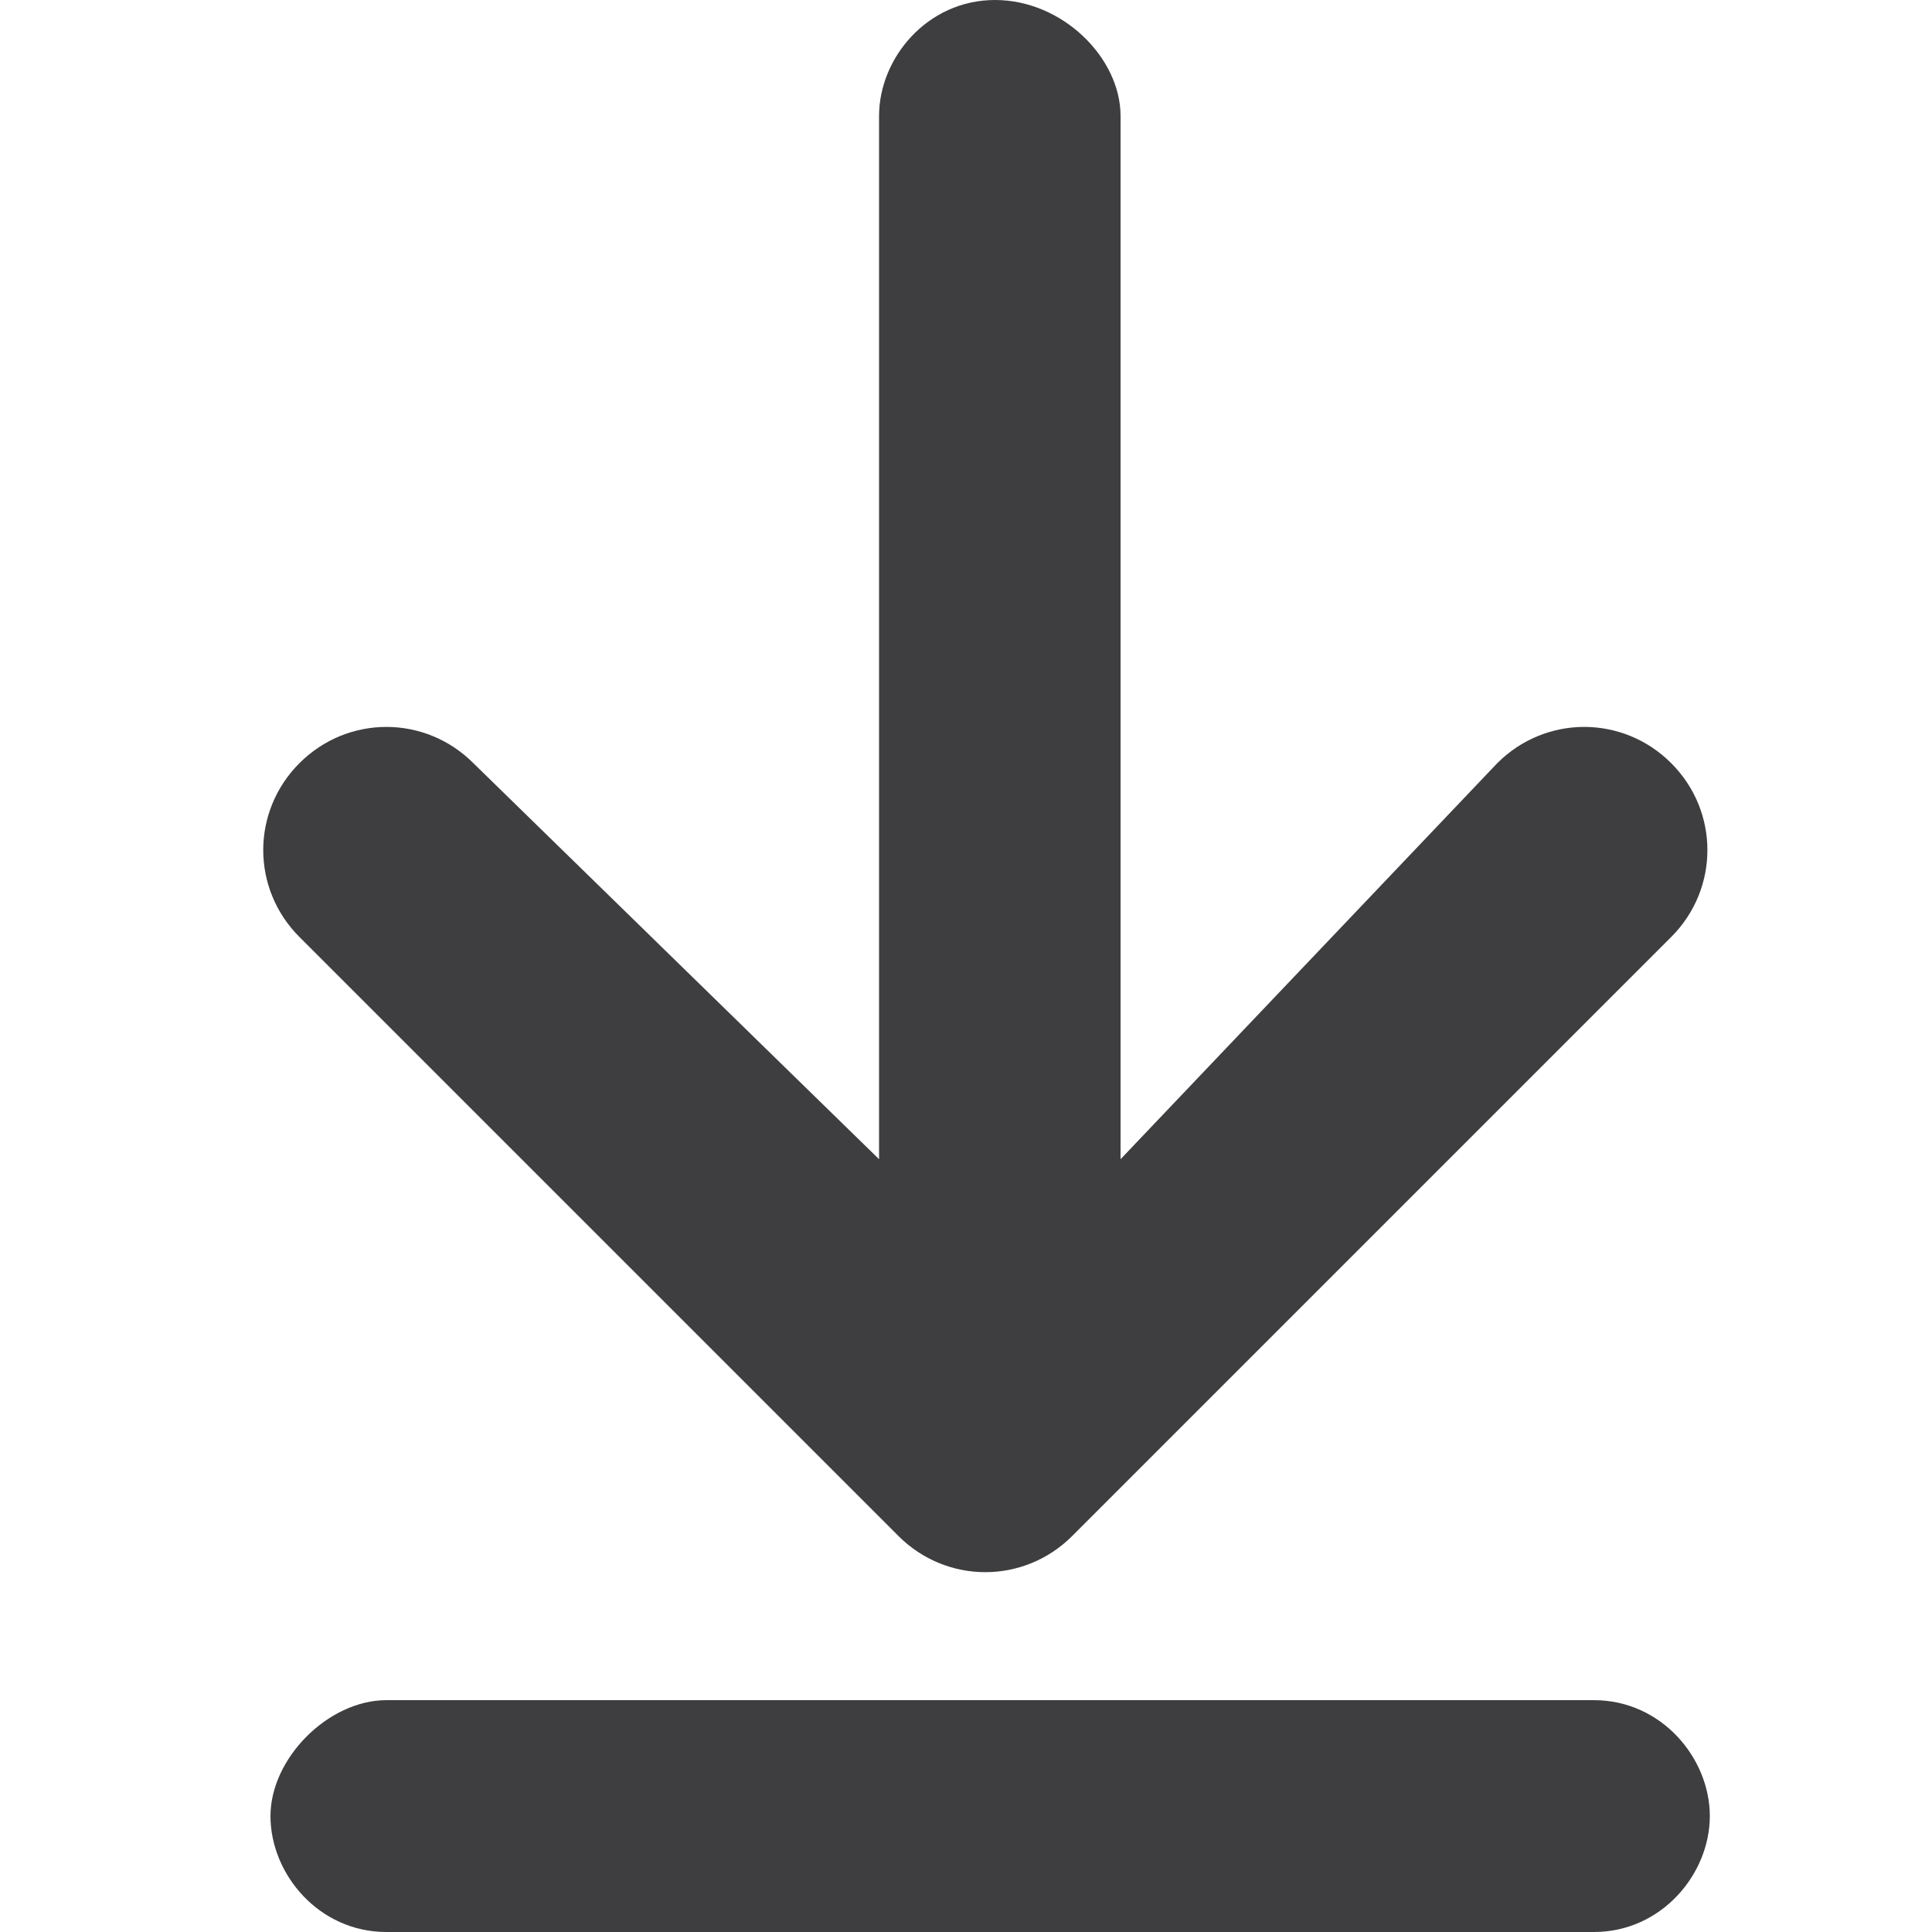
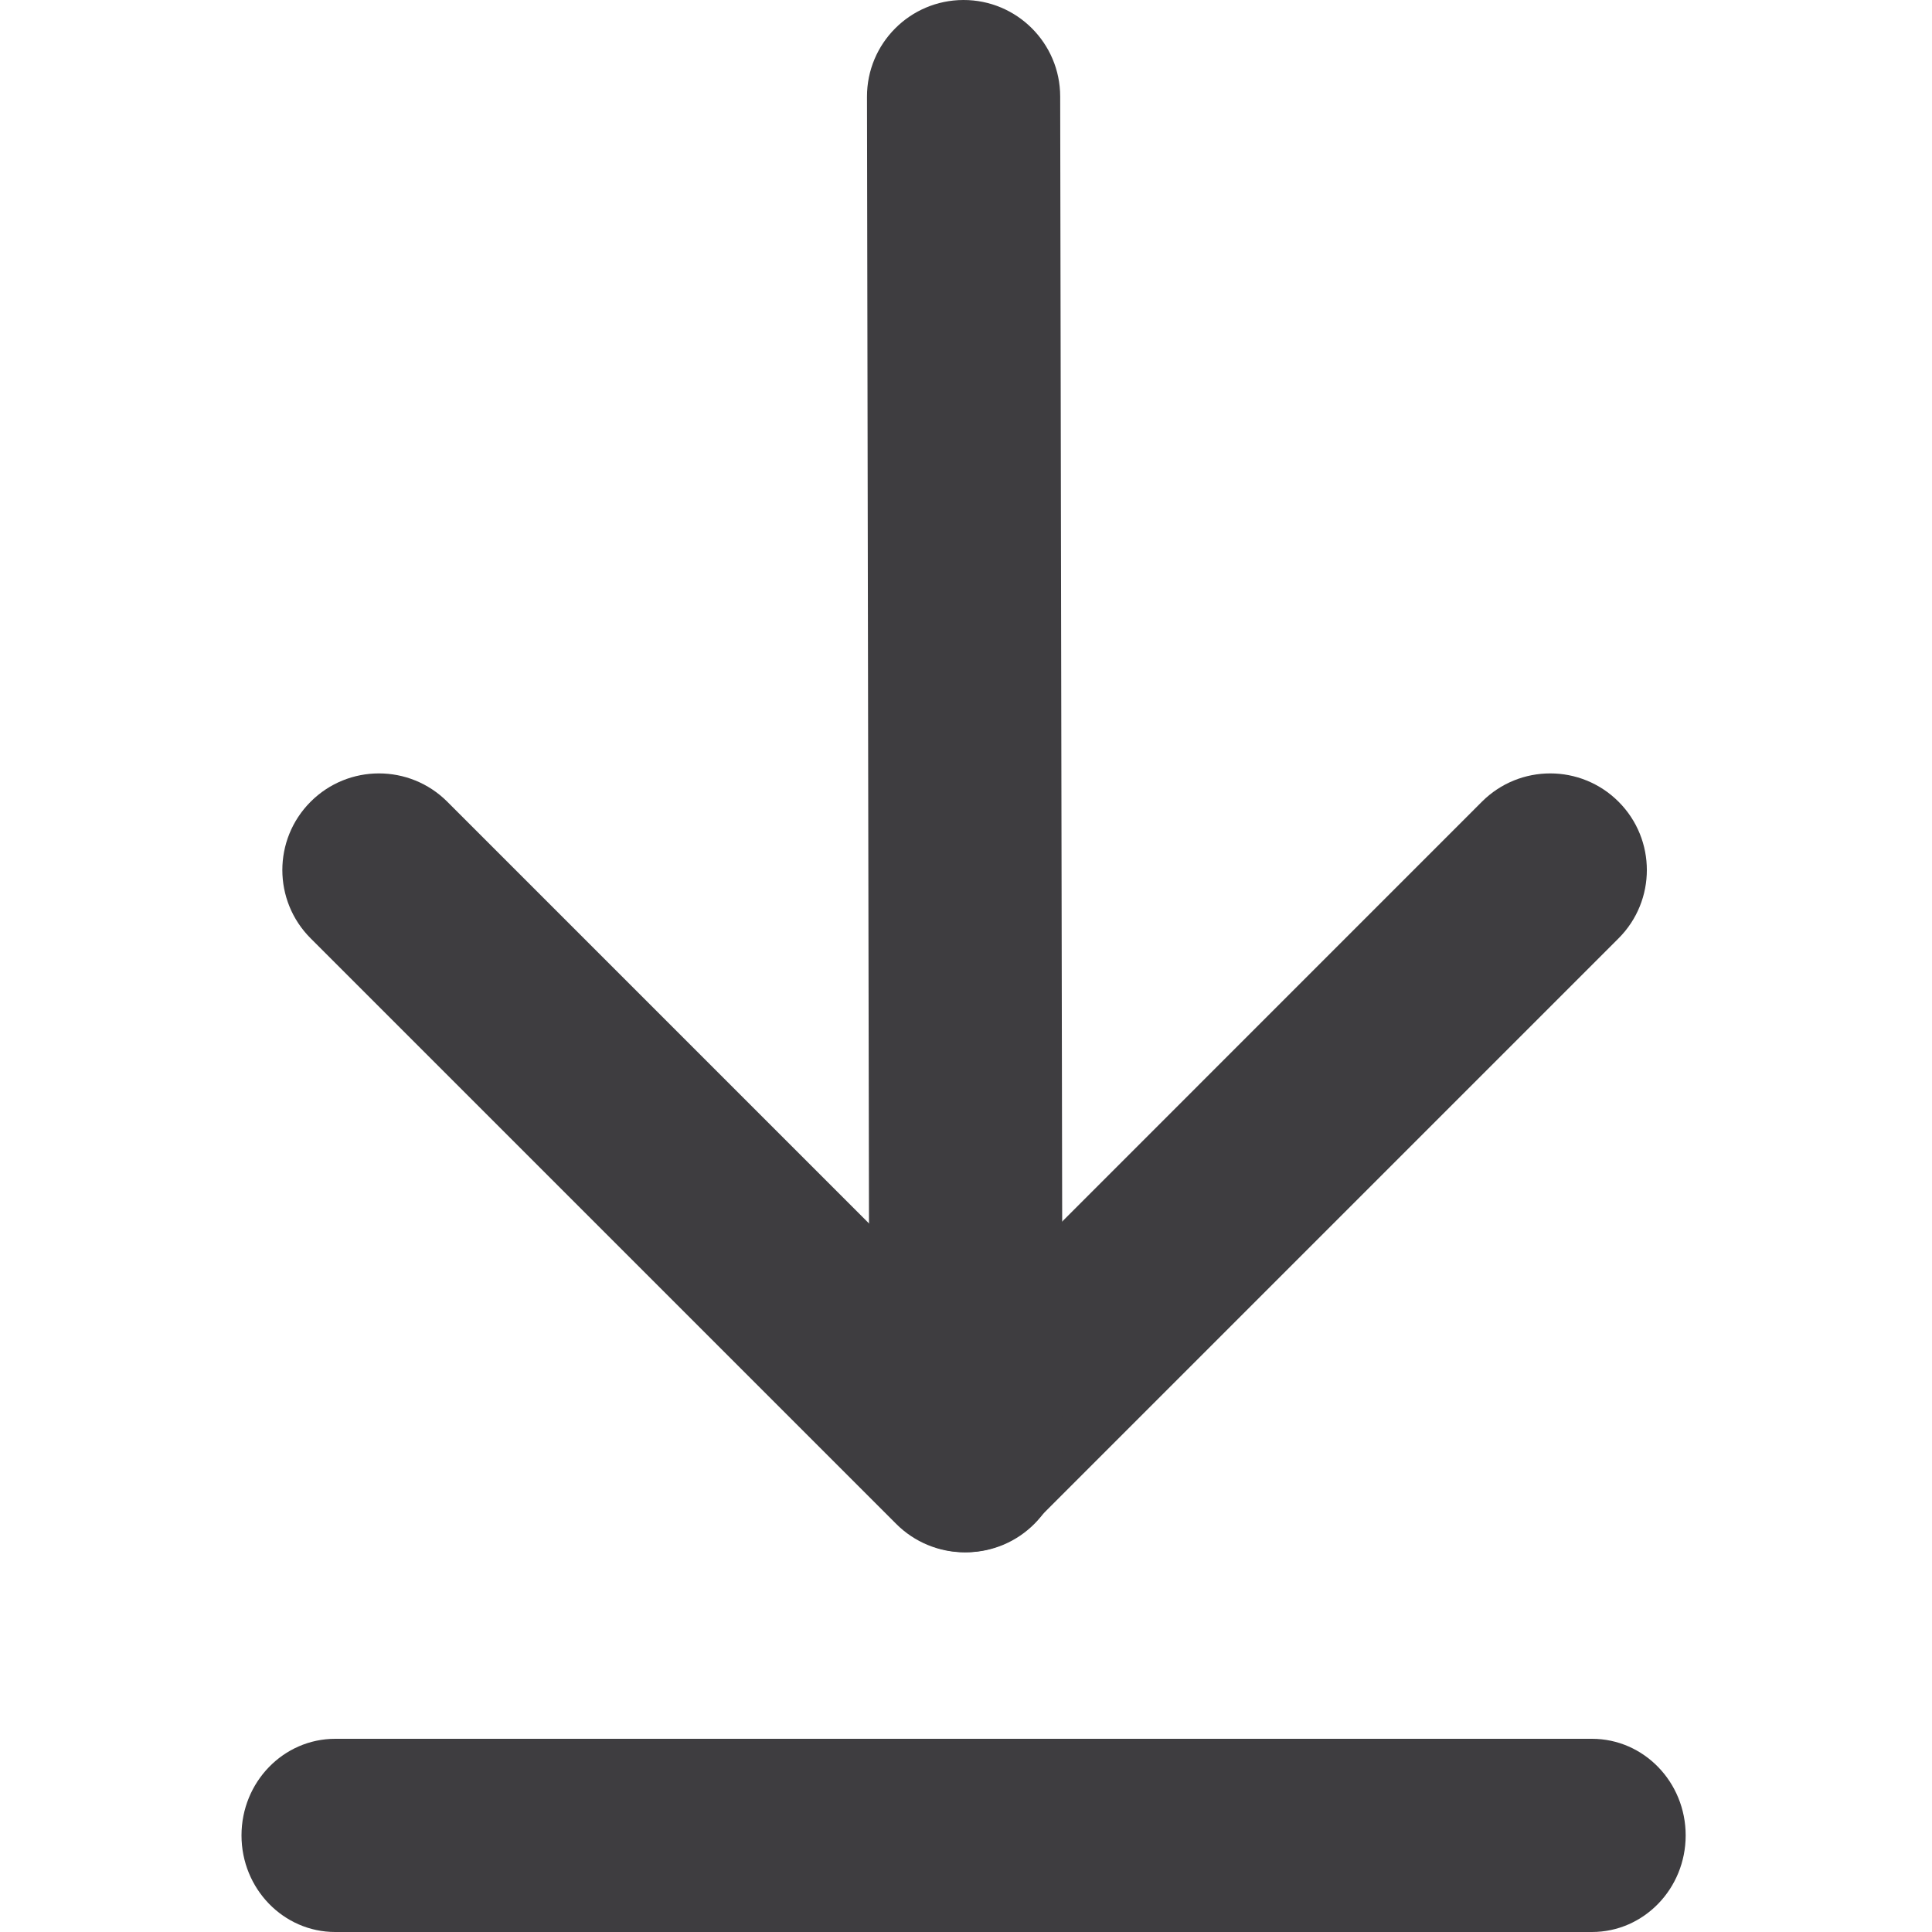
- <svg xmlns="http://www.w3.org/2000/svg" viewBox="0 0 20 20">
-   <path d="M9.1 12L4.9 7.9c-.5-.5-1.3-.5-1.8 0s-.5 1.3 0 1.8l6.2 6.2c.5.5 1.3.5 1.8 0l6.2-6.2c.5-.5.5-1.3 0-1.8s-1.3-.5-1.8 0L11.6 12V1.2C11.6.6 11 0 10.3 0c-.7 0-1.2.6-1.2 1.2V12zM4 20c-.7 0-1.2-.6-1.2-1.2s.6-1.2 1.2-1.2h12.5c.7 0 1.2.6 1.2 1.2s-.5 1.2-1.2 1.2H4z" fill="#3e3d40" />
+ <svg xmlns="http://www.w3.org/2000/svg" width="20" height="20">
+   <g fill="#3E3D40">
+     <path d="M3.47 20c-.536 0-.97-.448-.97-1s.434-1 .97-1h13.01c.536 0 .97.448.97 1s-.434 1-.97 1H3.47zm6.516-6.345l5.355-5.356a1 1 0 1 1 1.414 1.415l-6.062 6.062a1 1 0 0 1-1.415 0L3.216 9.714A1 1 0 0 1 4.63 8.299l5.356 5.356z" />
+     <path d="M8.975 1.002a1 1 0 1 1 2-.004L11 15.067a1 1 0 0 1-2 .004L8.975 1z" />
+   </g>
</svg>
